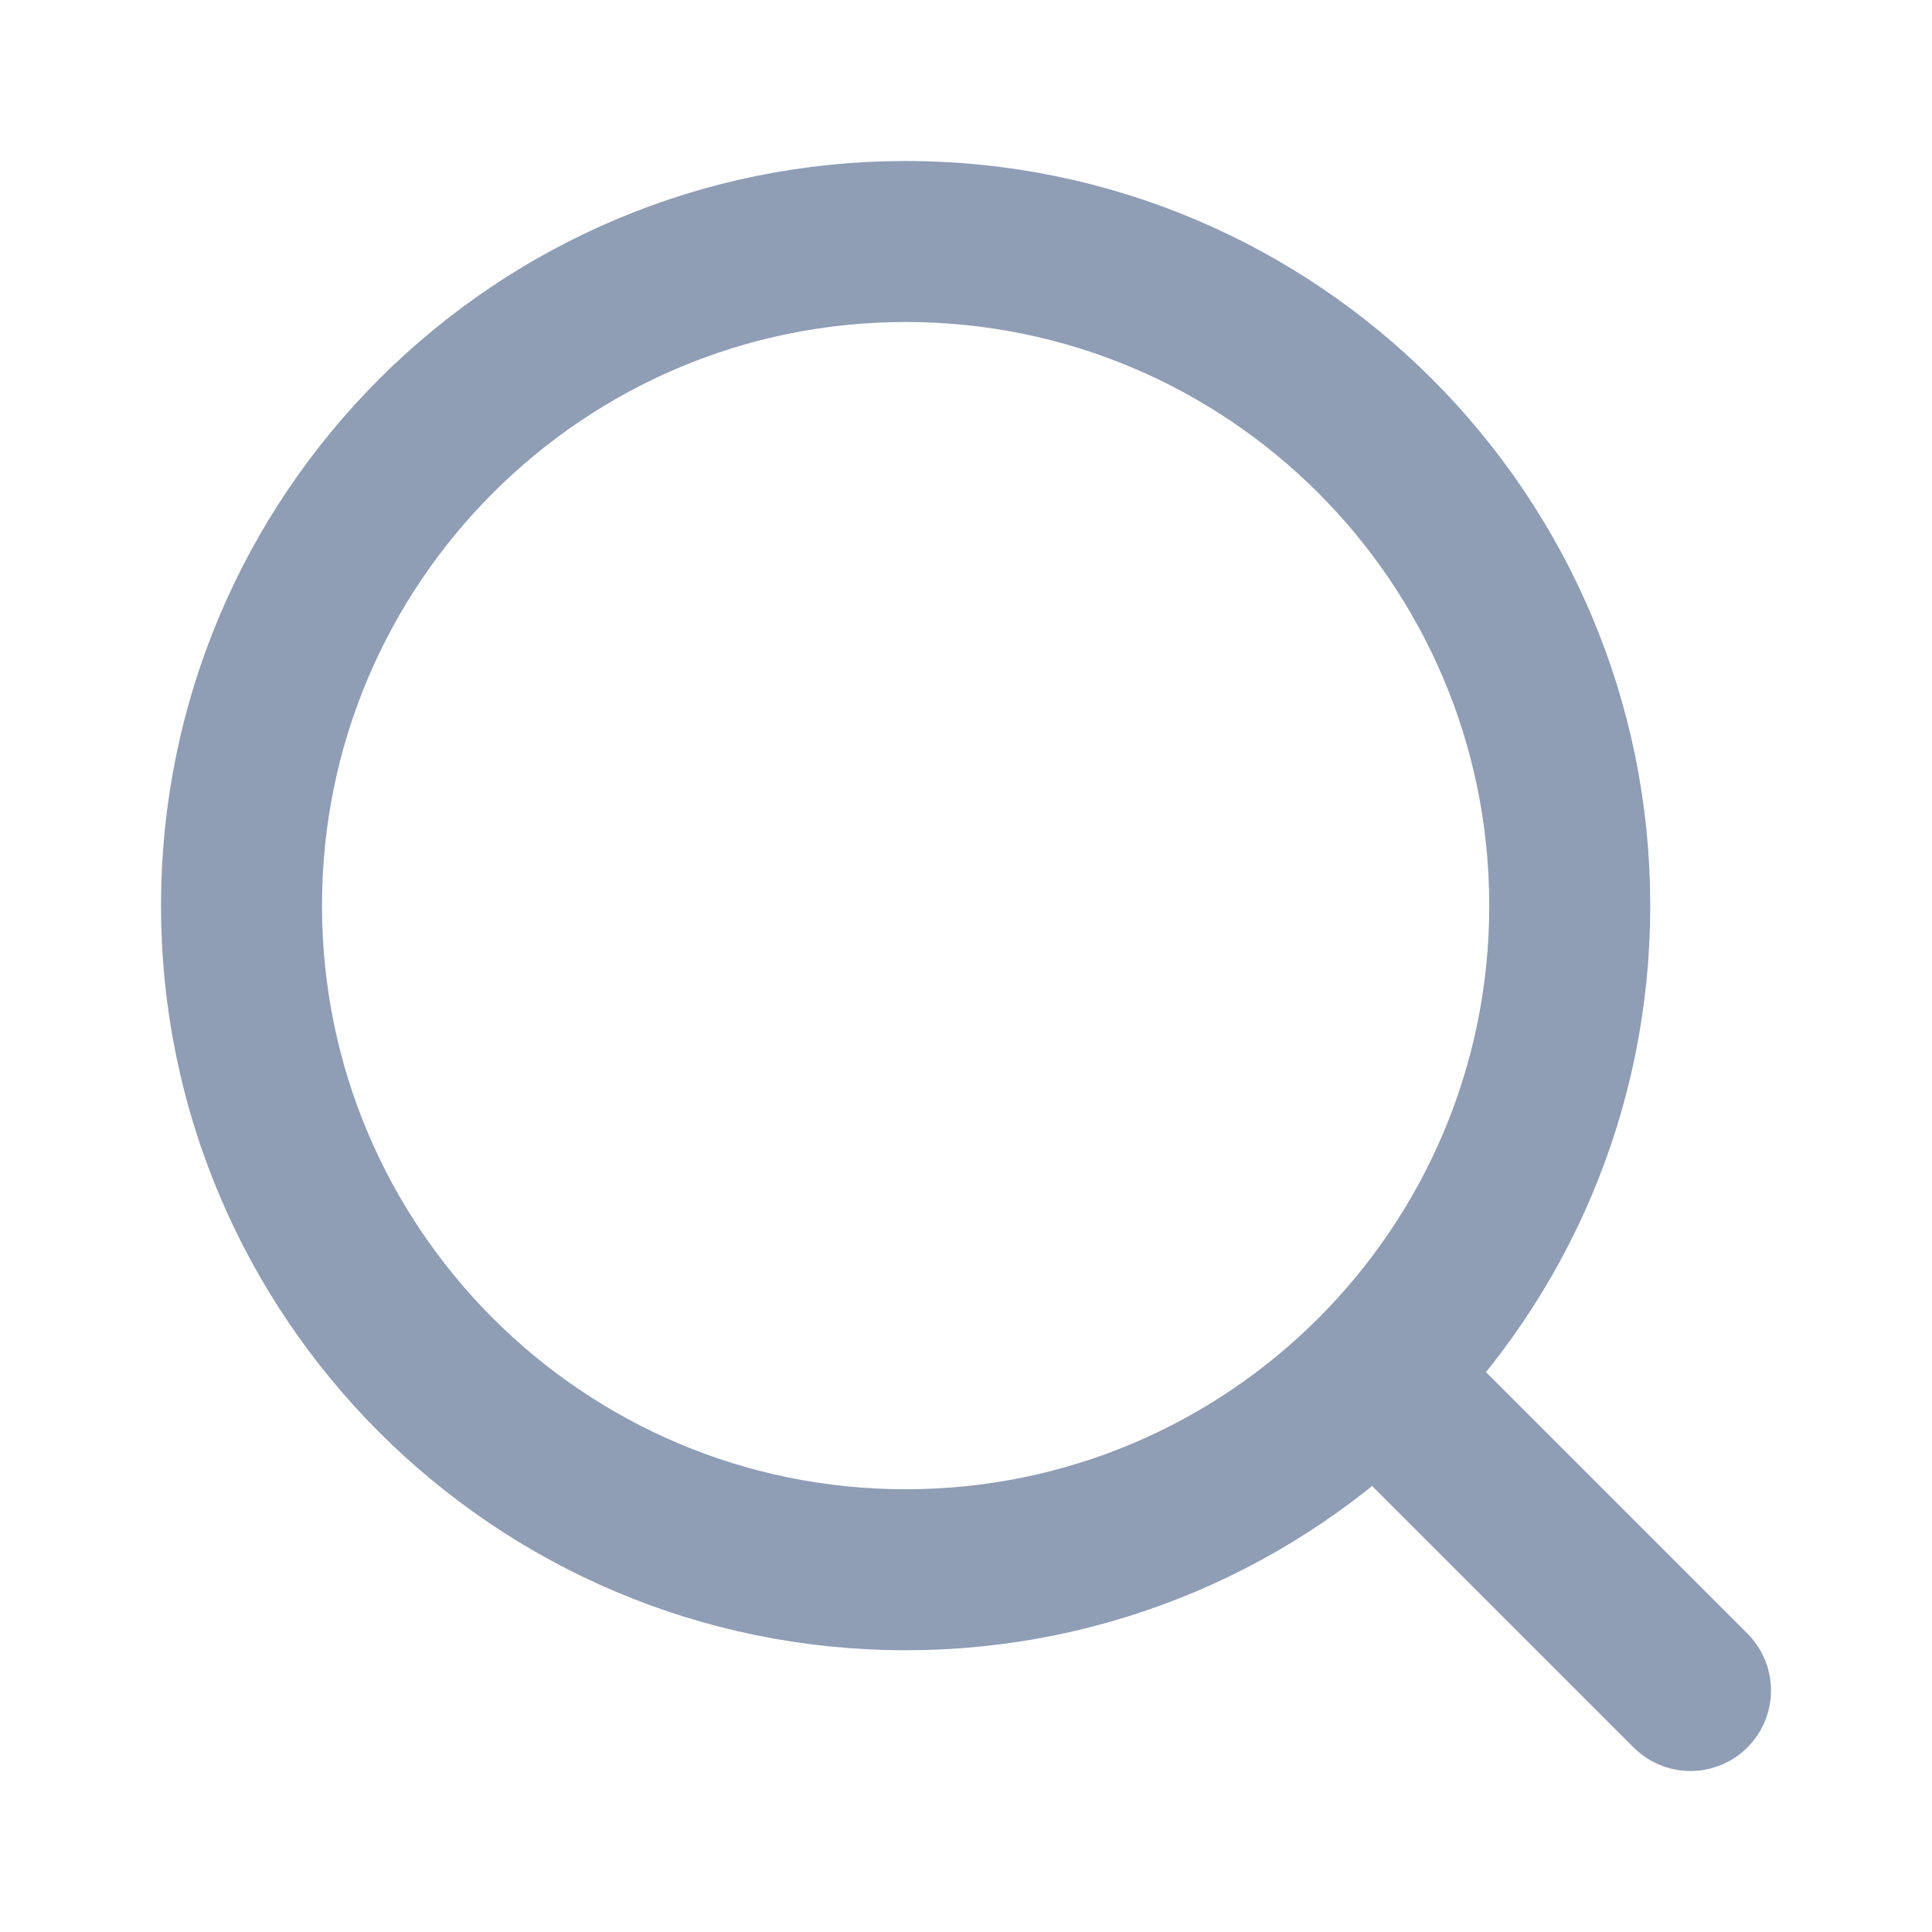
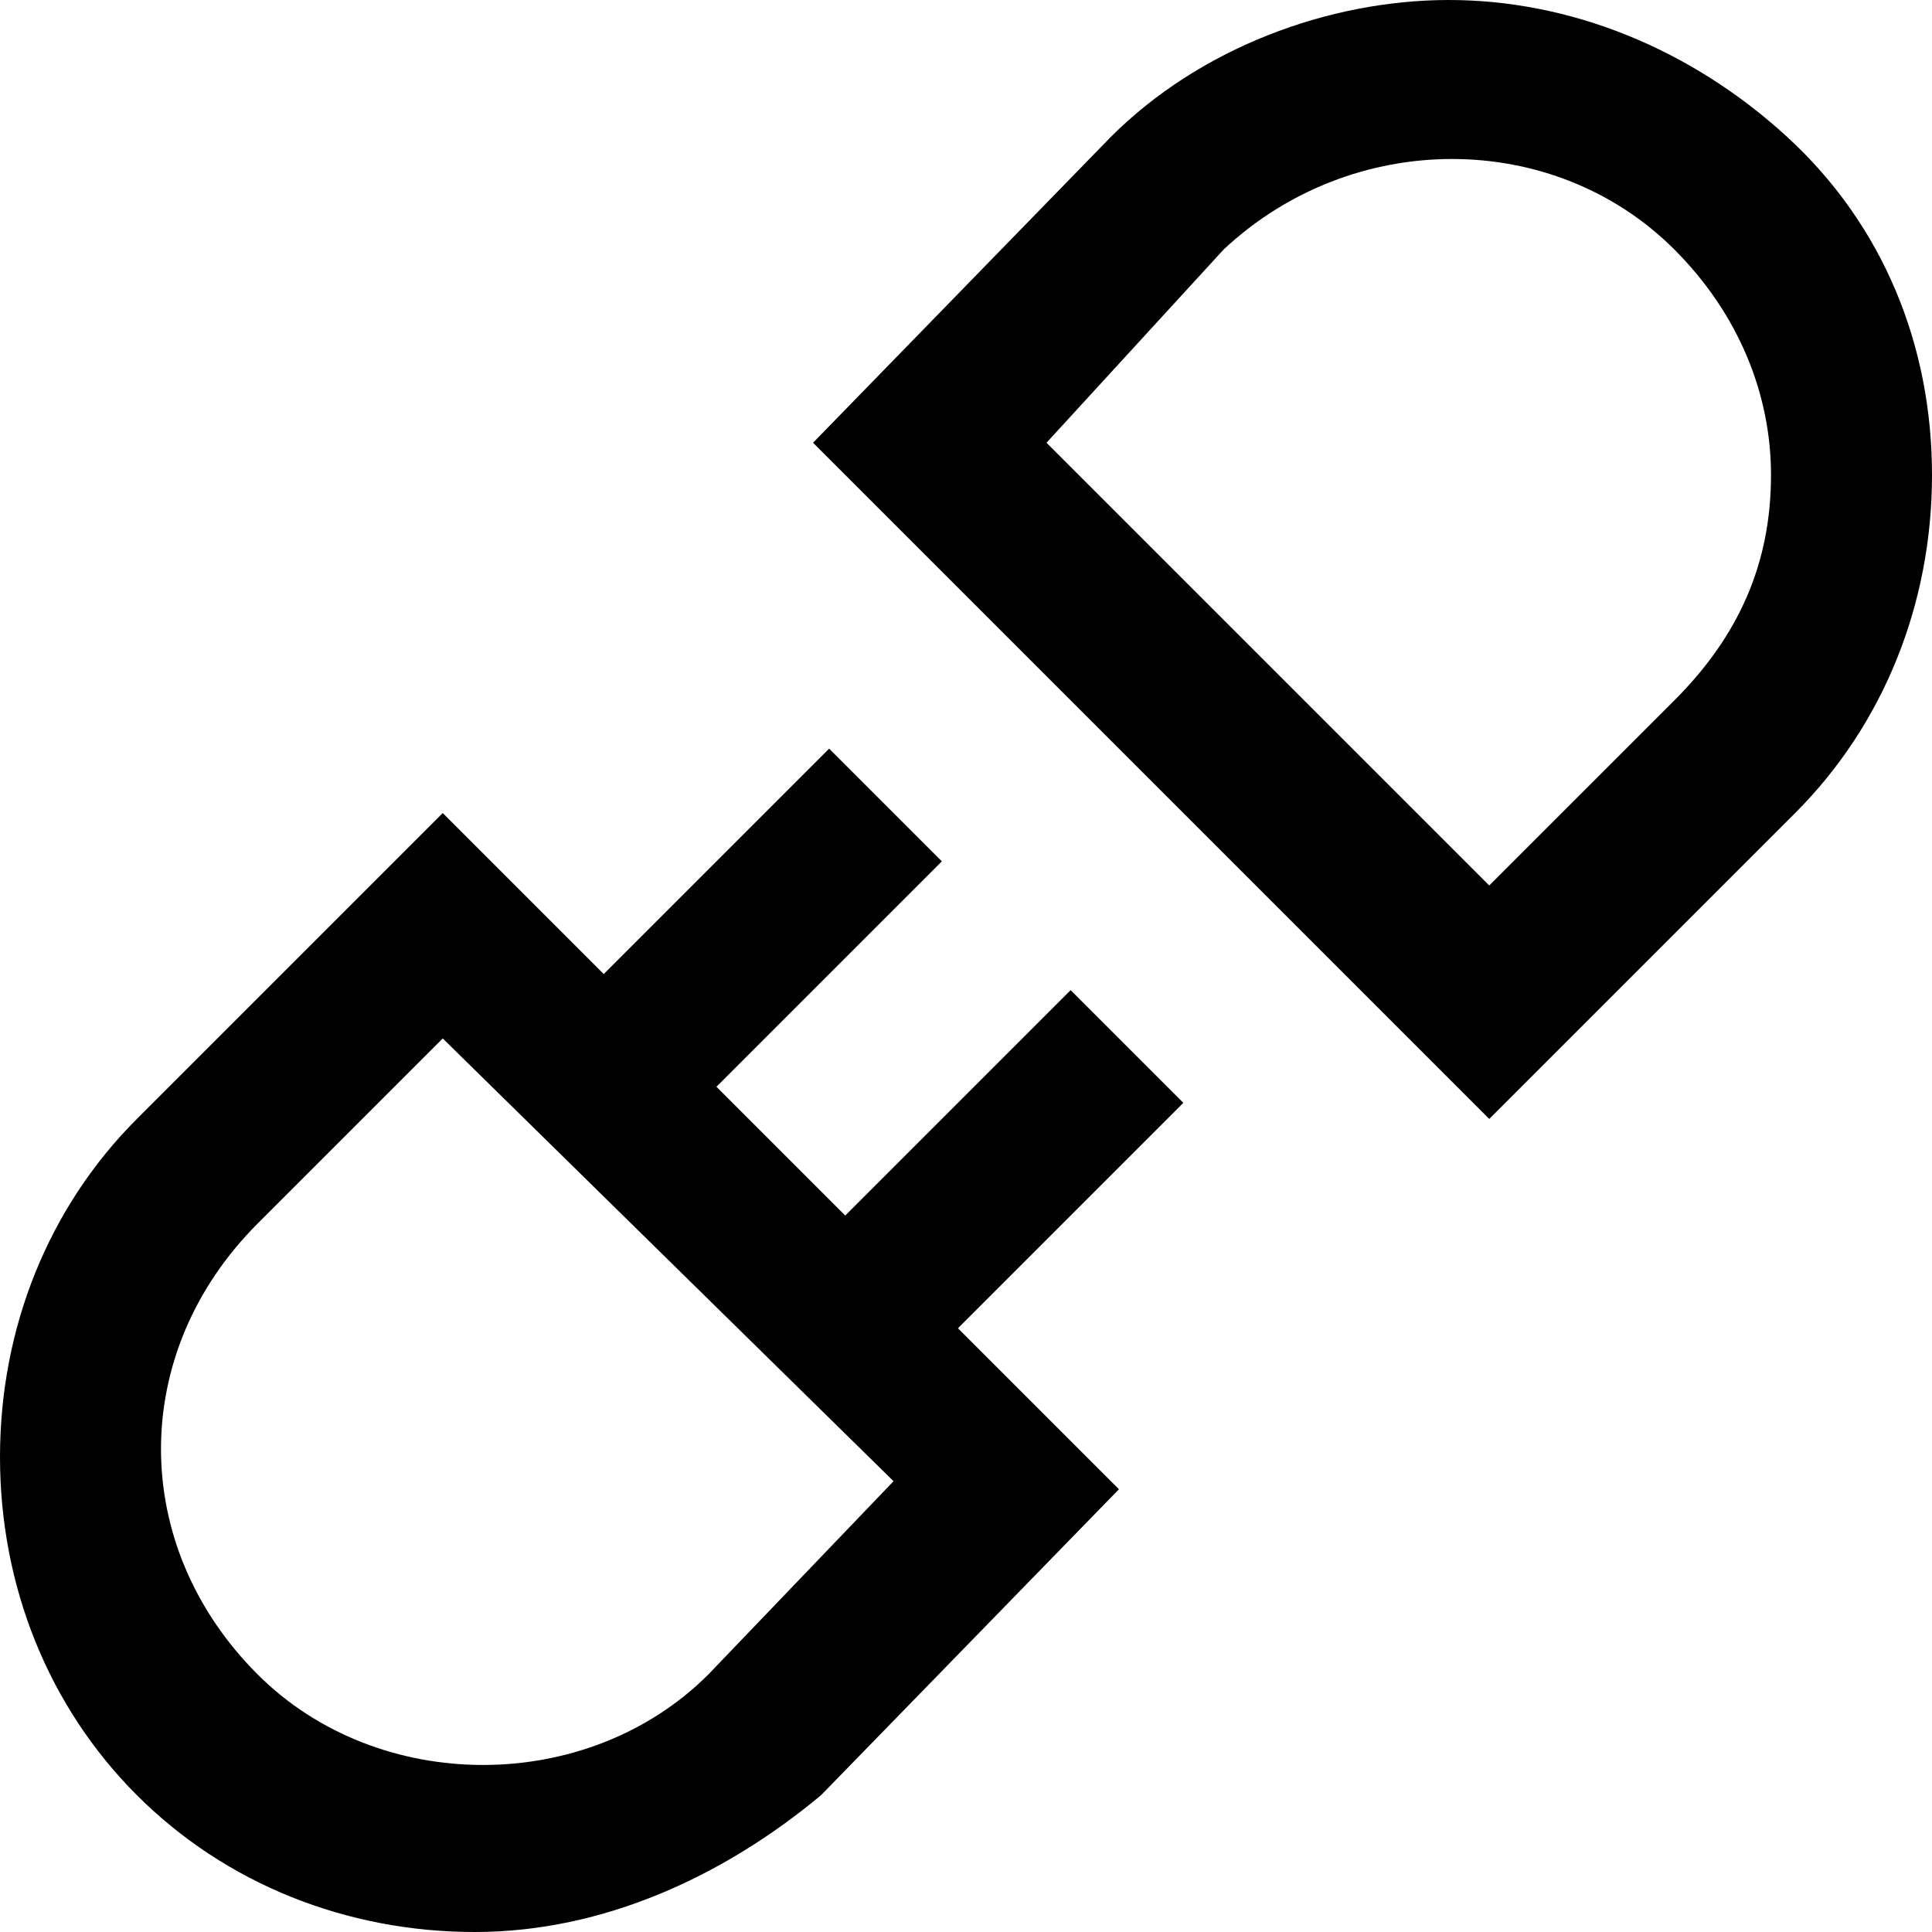
- <svg xmlns="http://www.w3.org/2000/svg" width="24" height="24" viewBox="0 0 24 24" fill="none">
-   <path d="M11.25 19.5C15.806 19.5 19.5 15.806 19.5 11.25C19.5 6.694 15.806 3 11.25 3C6.694 3 3 6.694 3 11.25C3 15.806 6.694 19.5 11.25 19.5Z" stroke="#8F9DB5" stroke-width="2" stroke-linecap="round" stroke-linejoin="round" />
-   <path d="M21 21L17.25 17.25" stroke="#8F9DB5" stroke-width="2" stroke-linecap="round" stroke-linejoin="round" />
+ <svg xmlns="http://www.w3.org/2000/svg" fill="currentColor" height="800px" width="800px" viewBox="0 0 24 24" xml:space="preserve">
+   <path d="M5.9,24c-1.6,0-3.1-0.6-4.2-1.7C0.6,21.2,0,19.7,0,18.1c0-1.6,0.6-3.1,1.7-4.2l3.8-3.8l2,2l2.8-2.8l1.4,1.4l-2.8,2.8    l1.6,1.6l2.8-2.8l1.4,1.4l-2.8,2.8l2,2l-3.7,3.8C9,23.3,7.5,24,5.9,24z M5.5,12.9l-2.3,2.3C2.4,16,2,17,2,18s0.4,2,1.2,2.8    c1.5,1.5,4.1,1.5,5.6,0l2.3-2.4L5.5,12.9z M18.5,13.9l-8.4-8.4l3.7-3.8C14.9,0.6,16.5,0,18,0c1.5,0,3,0.6,4.2,1.7    C23.4,2.8,24,4.3,24,5.9s-0.6,3.1-1.7,4.2L18.5,13.9z M13,5.5l5.5,5.5l2.3-2.3C21.6,7.9,22,7,22,5.9c0-1-0.4-2-1.2-2.8    c-1.5-1.5-4-1.5-5.6,0L13,5.5z" />
</svg>
